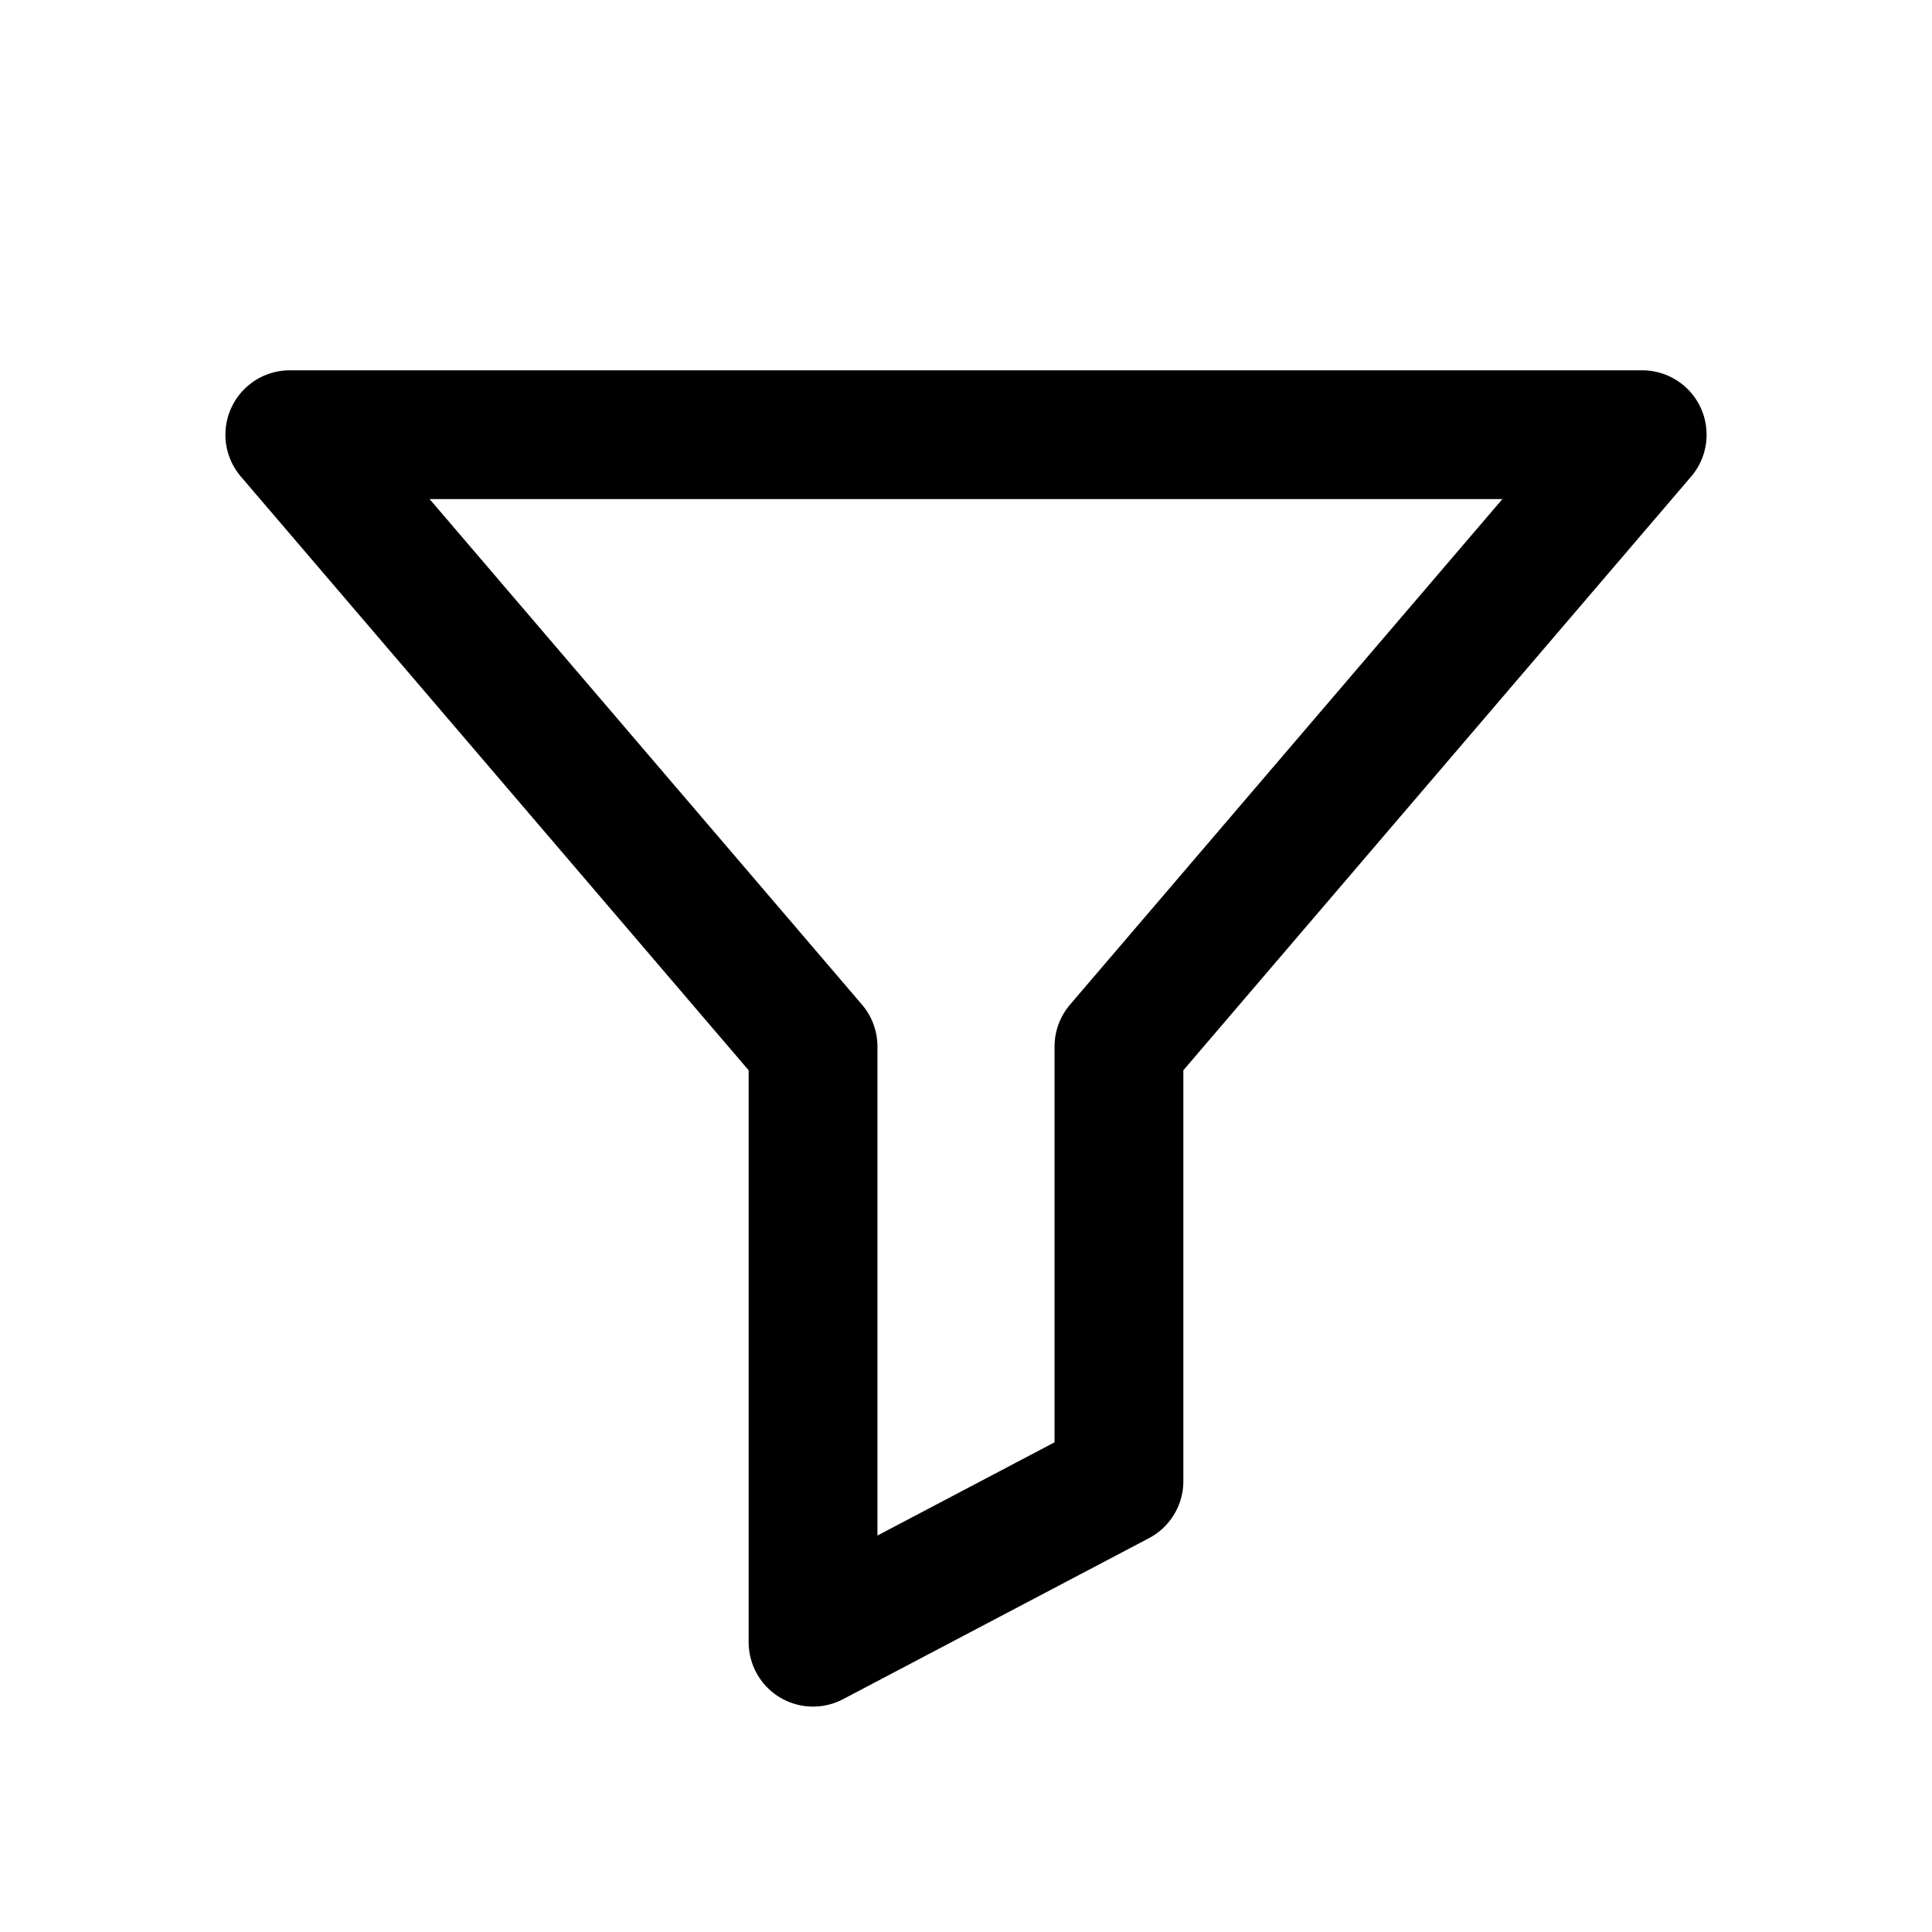
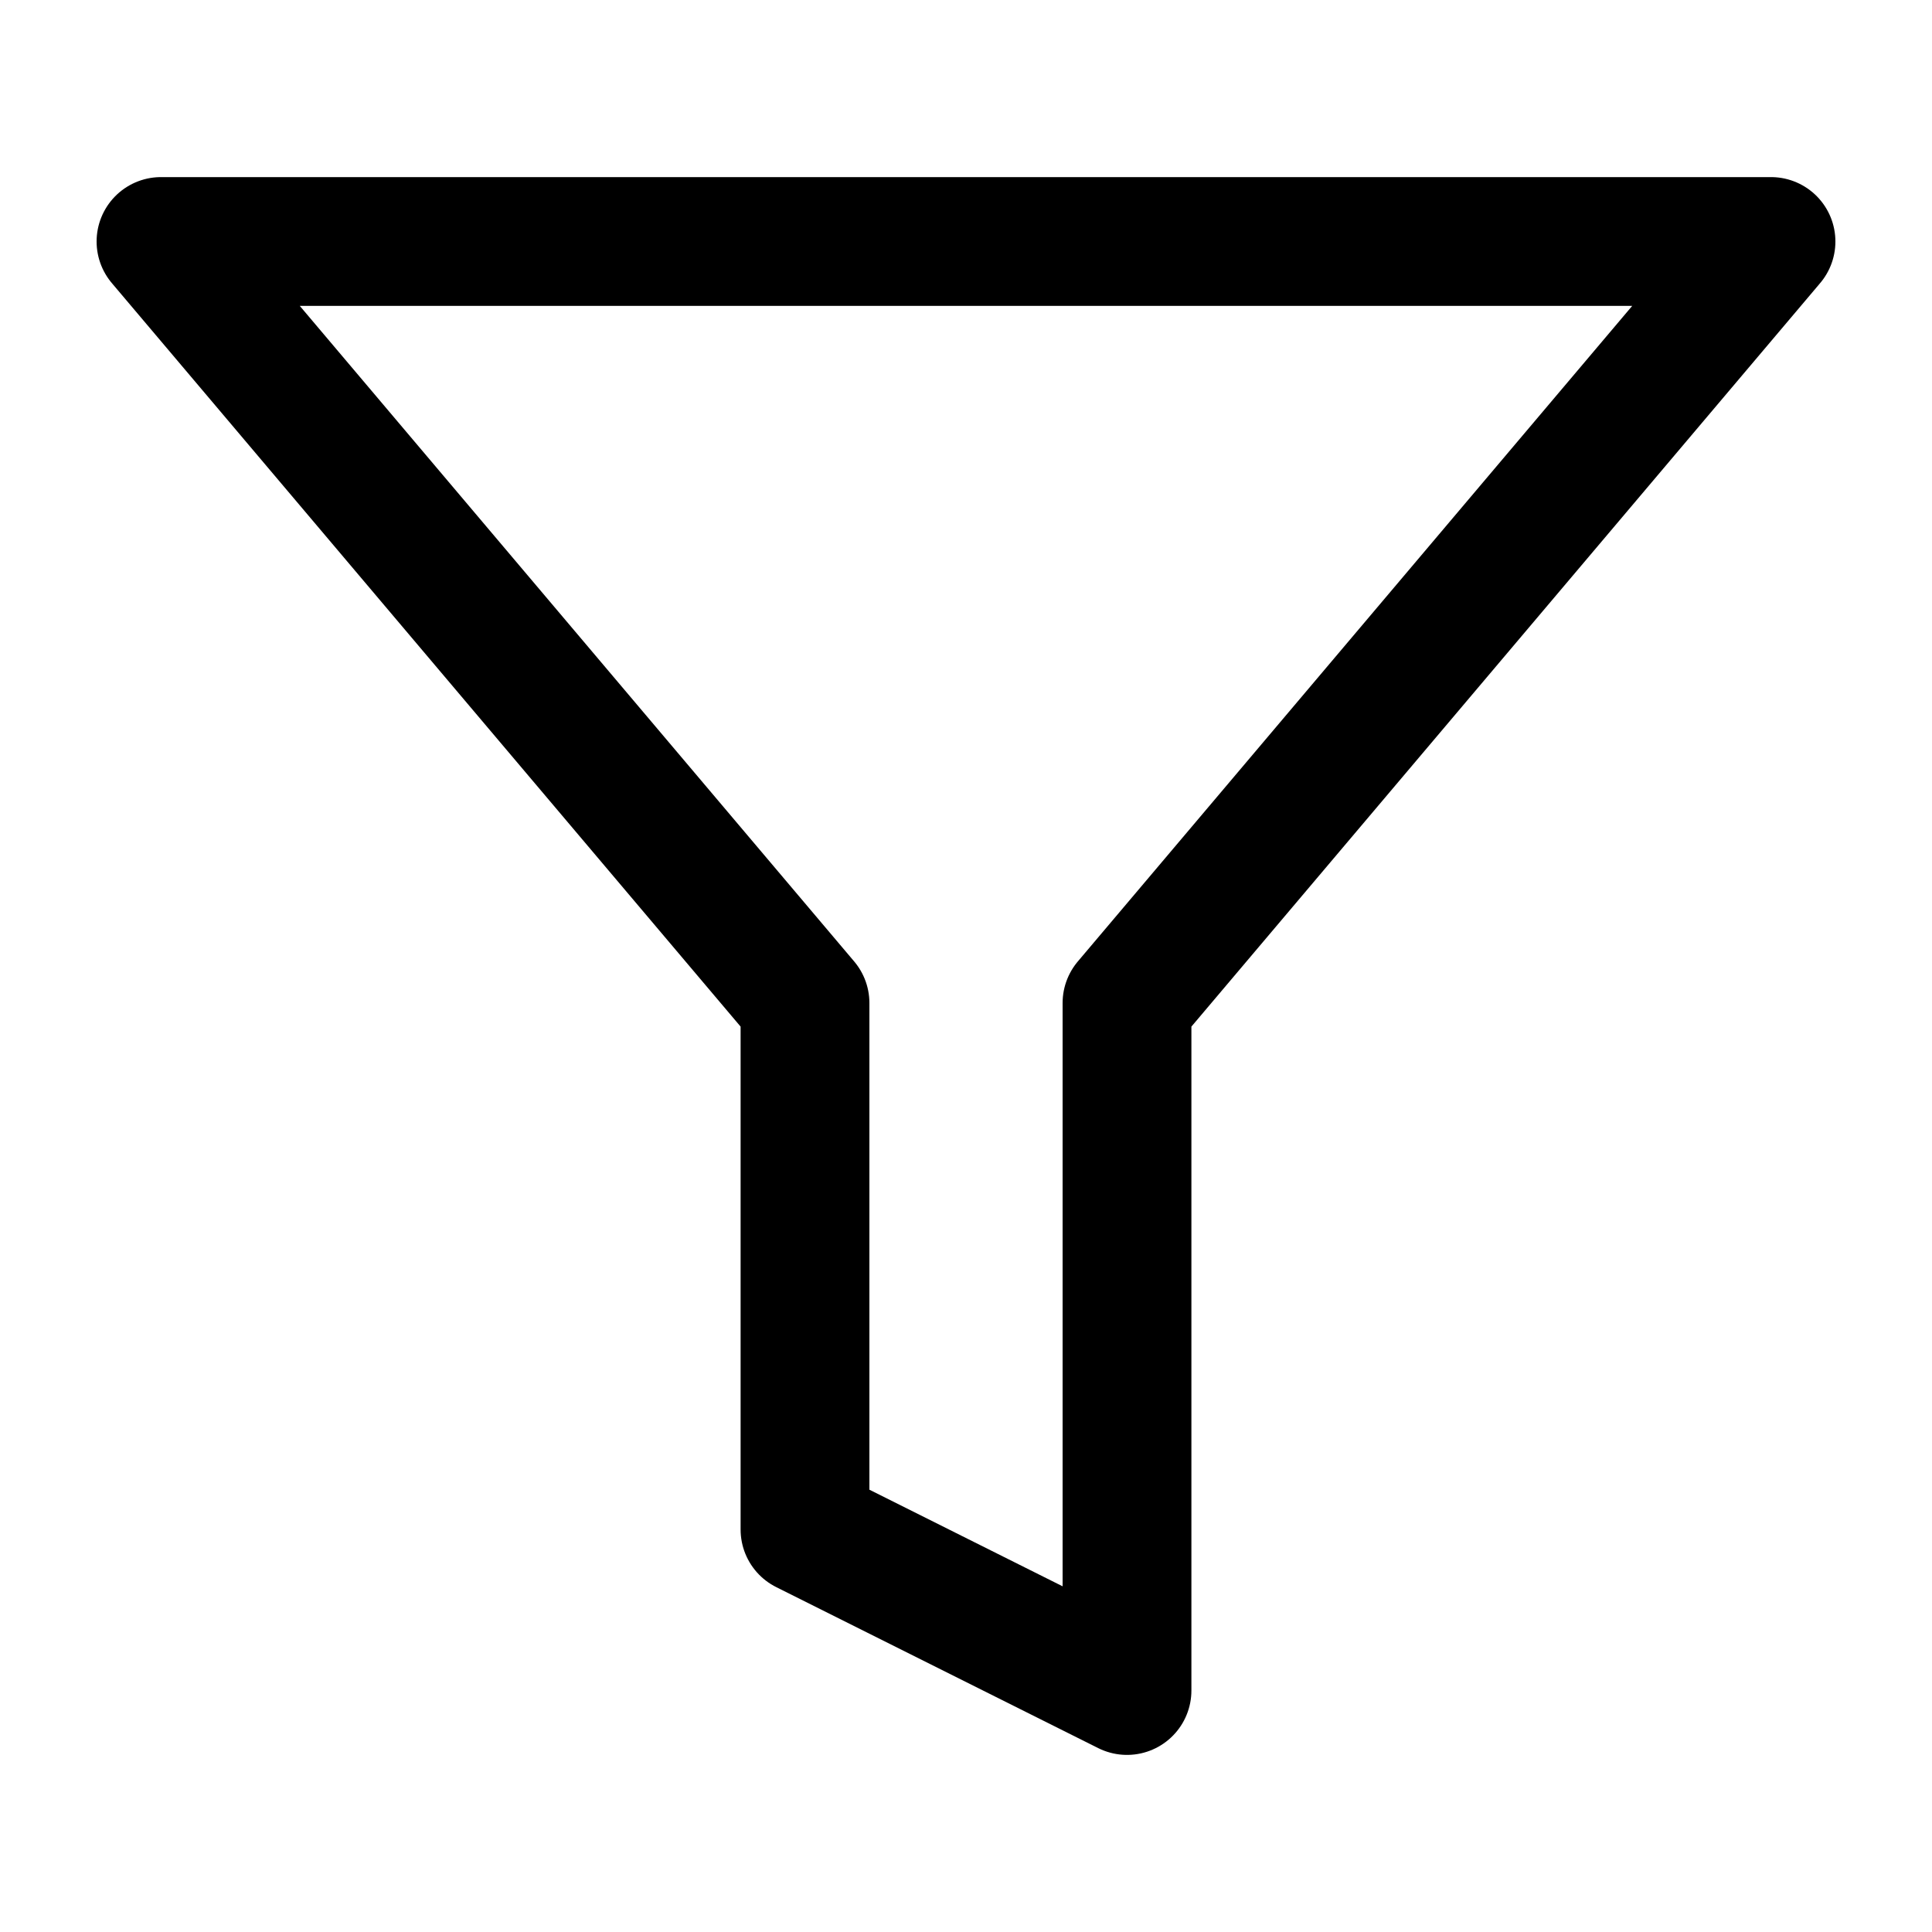
<svg xmlns="http://www.w3.org/2000/svg" viewBox="0 0 24 24" width="24" height="24" fill="none" stroke="currentColor" stroke-width="1.6" stroke-linecap="round" stroke-linejoin="round">
-   <path d="M3.6 5.4h16.8l-6.5 7.6v5.4l-3.8 2v-7.4Z" />
+   <polygon points="22 3 2 3 10 12.46 10 19 14 21 14 12.46 22 3" />
</svg>
